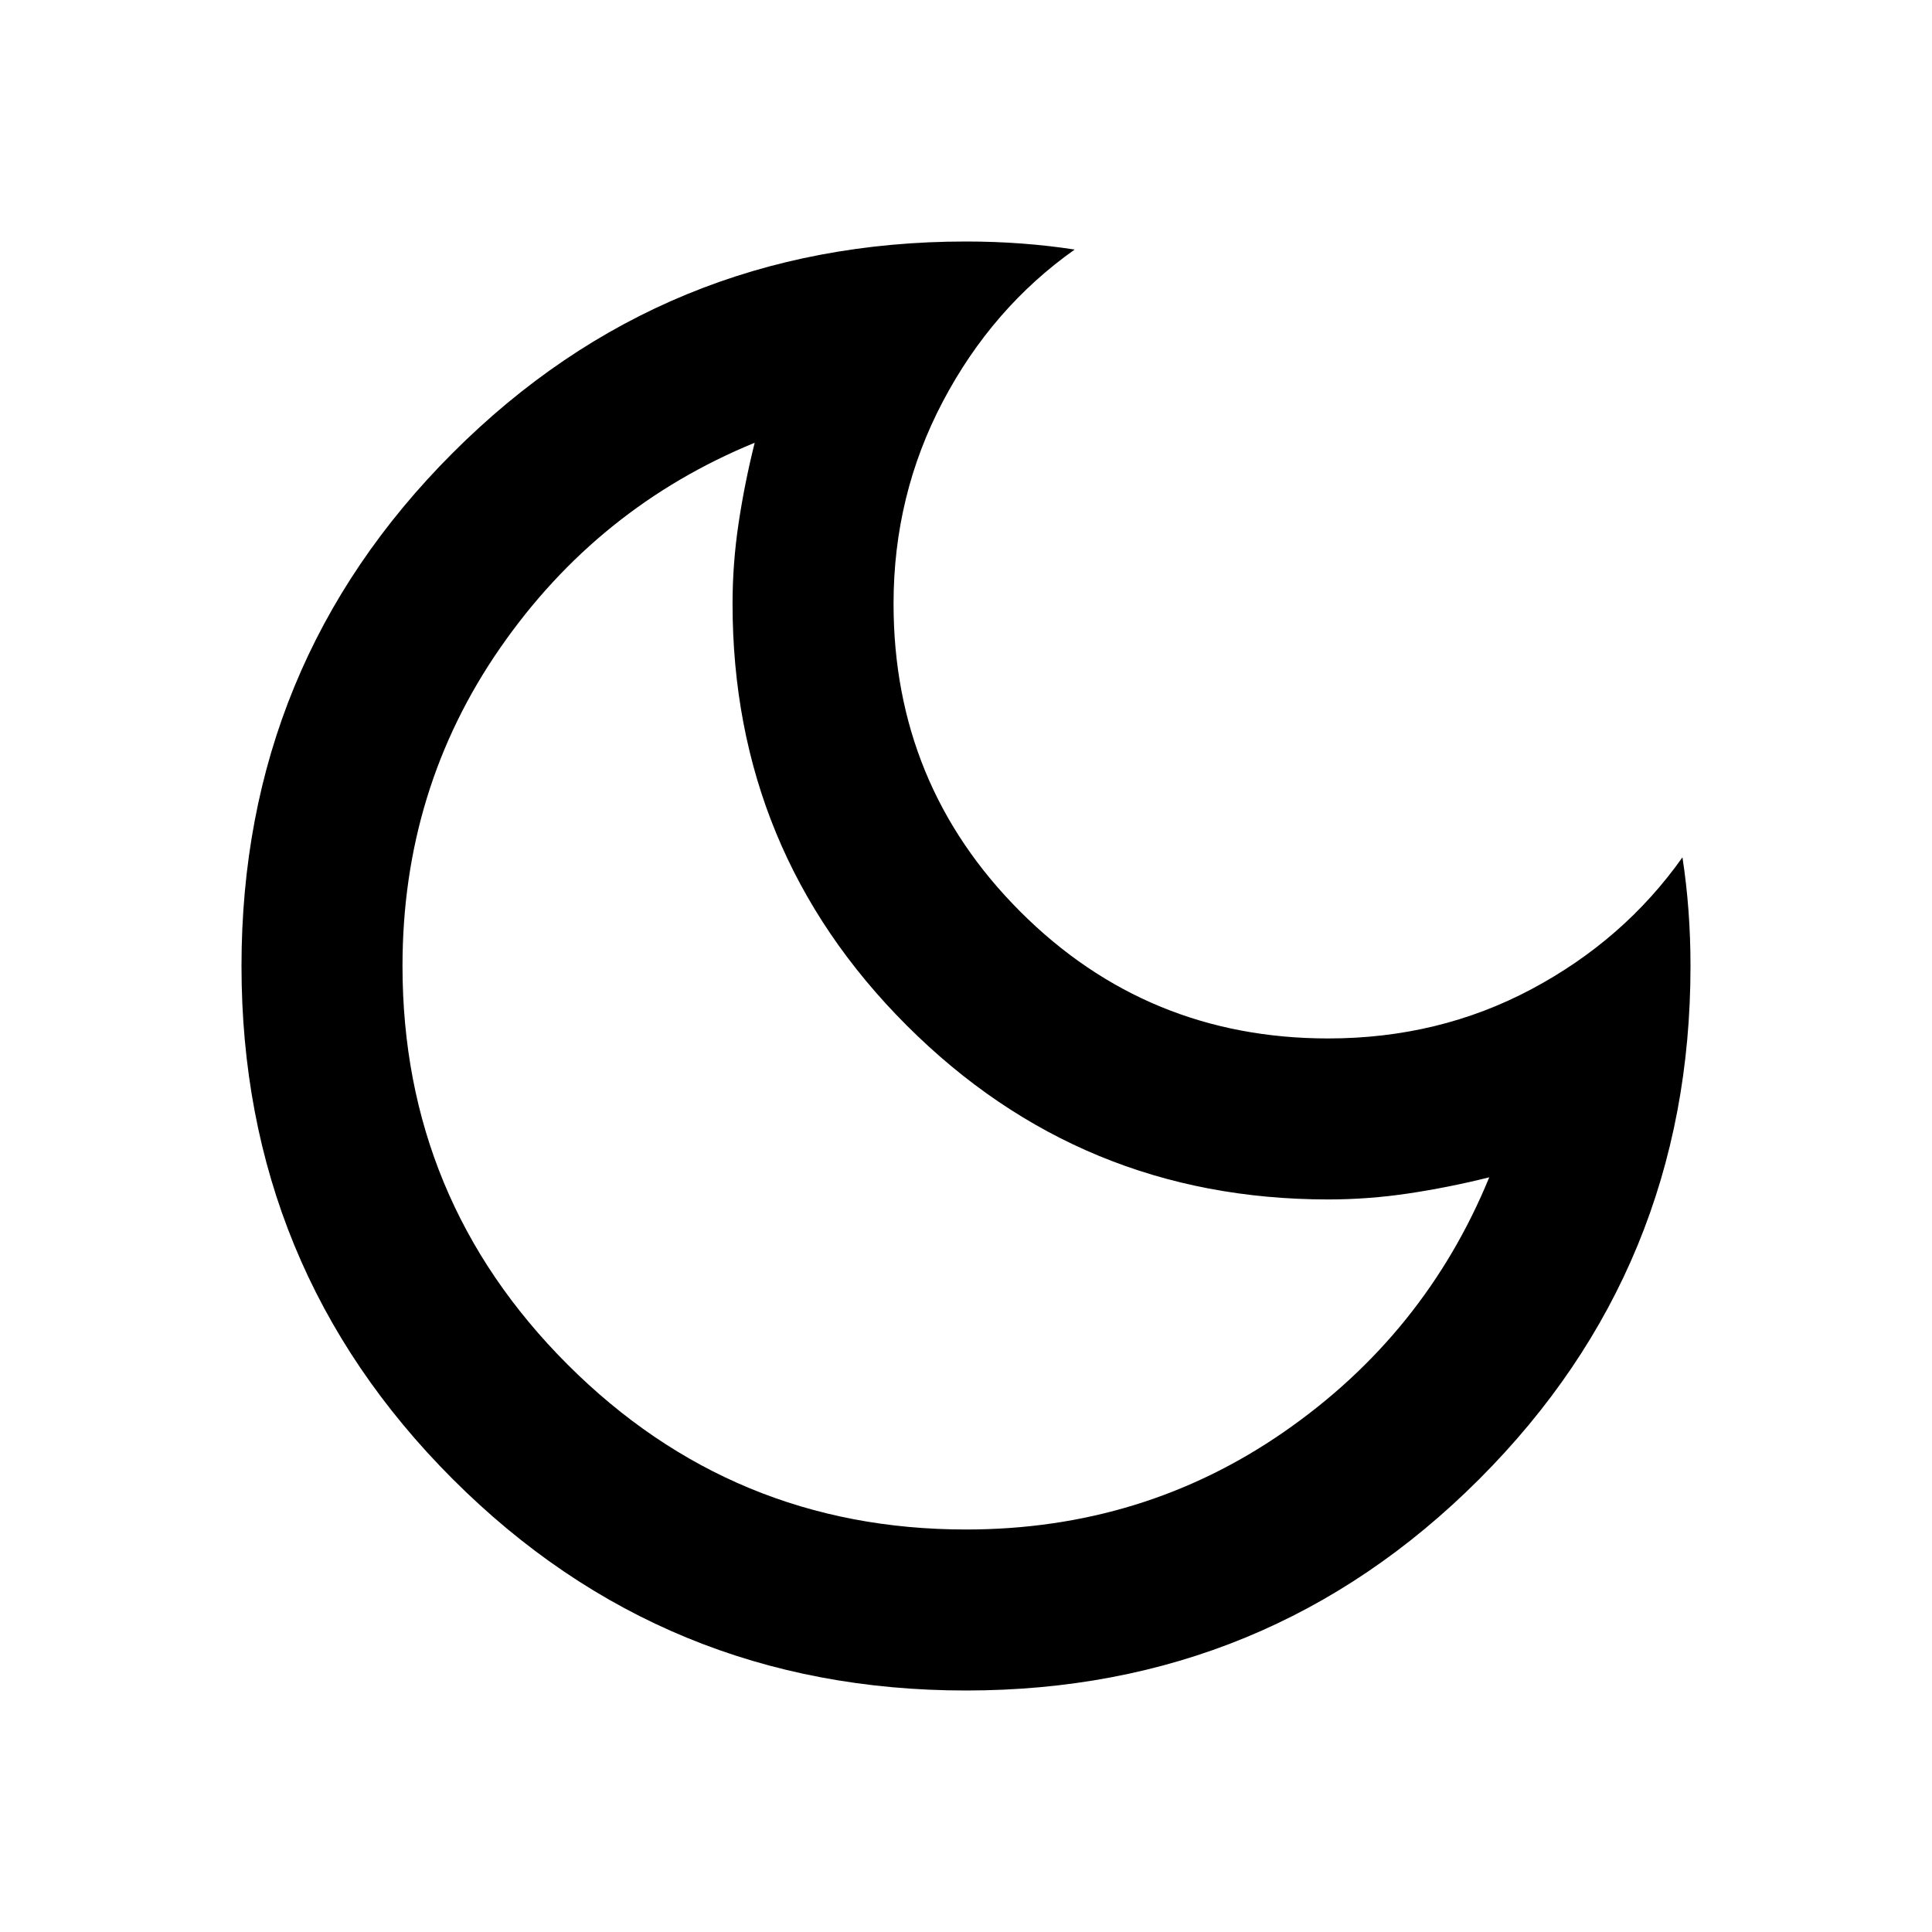
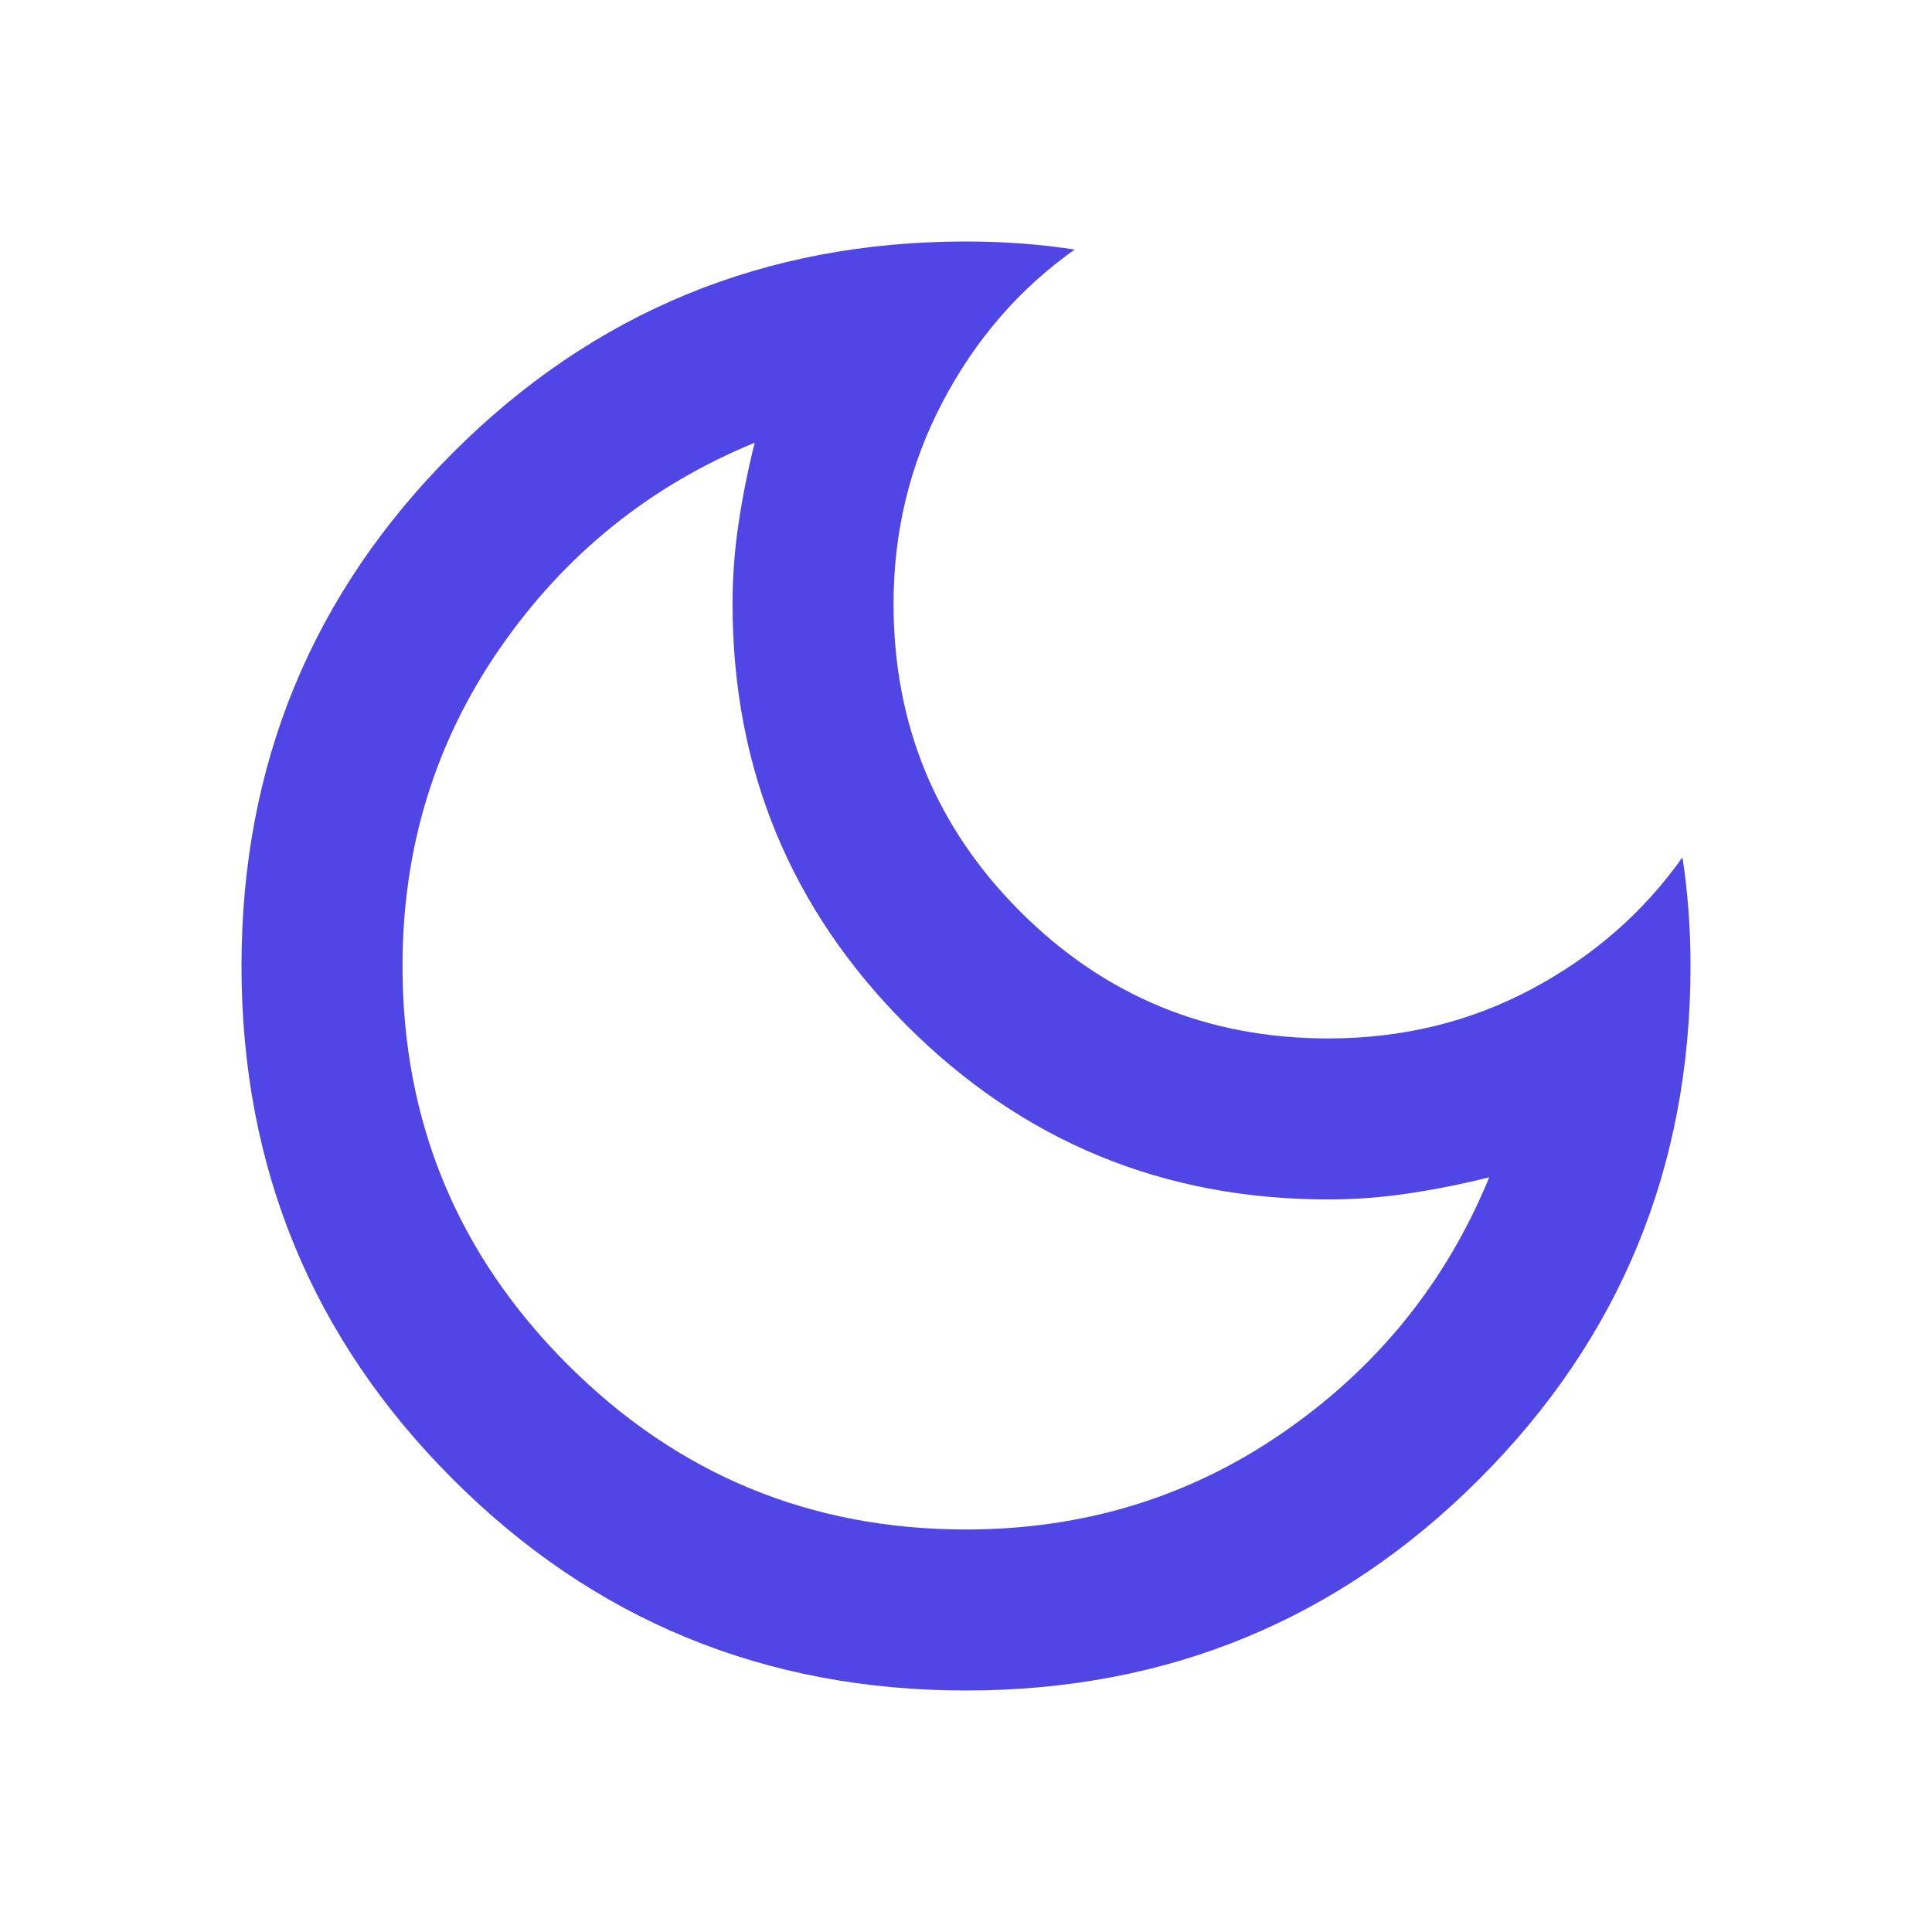
- <svg xmlns="http://www.w3.org/2000/svg" height="24" viewBox="0 -960 960 960" width="24">
+ <svg xmlns="http://www.w3.org/2000/svg" fill="#4f46e5" height="24" viewBox="0 -960 960 960" width="24">
  <path d="M480-120q-150 0-255-105T120-480q0-150 105-255t255-105q14 0 27.5 1t26.5 3q-41 29-65.5 75.5T444-660q0 90 63 153t153 63q55 0 101-24.5t75-65.5q2 13 3 26.5t1 27.5q0 150-105 255T480-120Zm0-80q88 0 158-48.5T740-375q-20 5-40 8t-40 3q-123 0-209.5-86.5T364-660q0-20 3-40t8-40q-78 32-126.5 102T200-480q0 116 82 198t198 82Zm-10-270Z" />
</svg>
